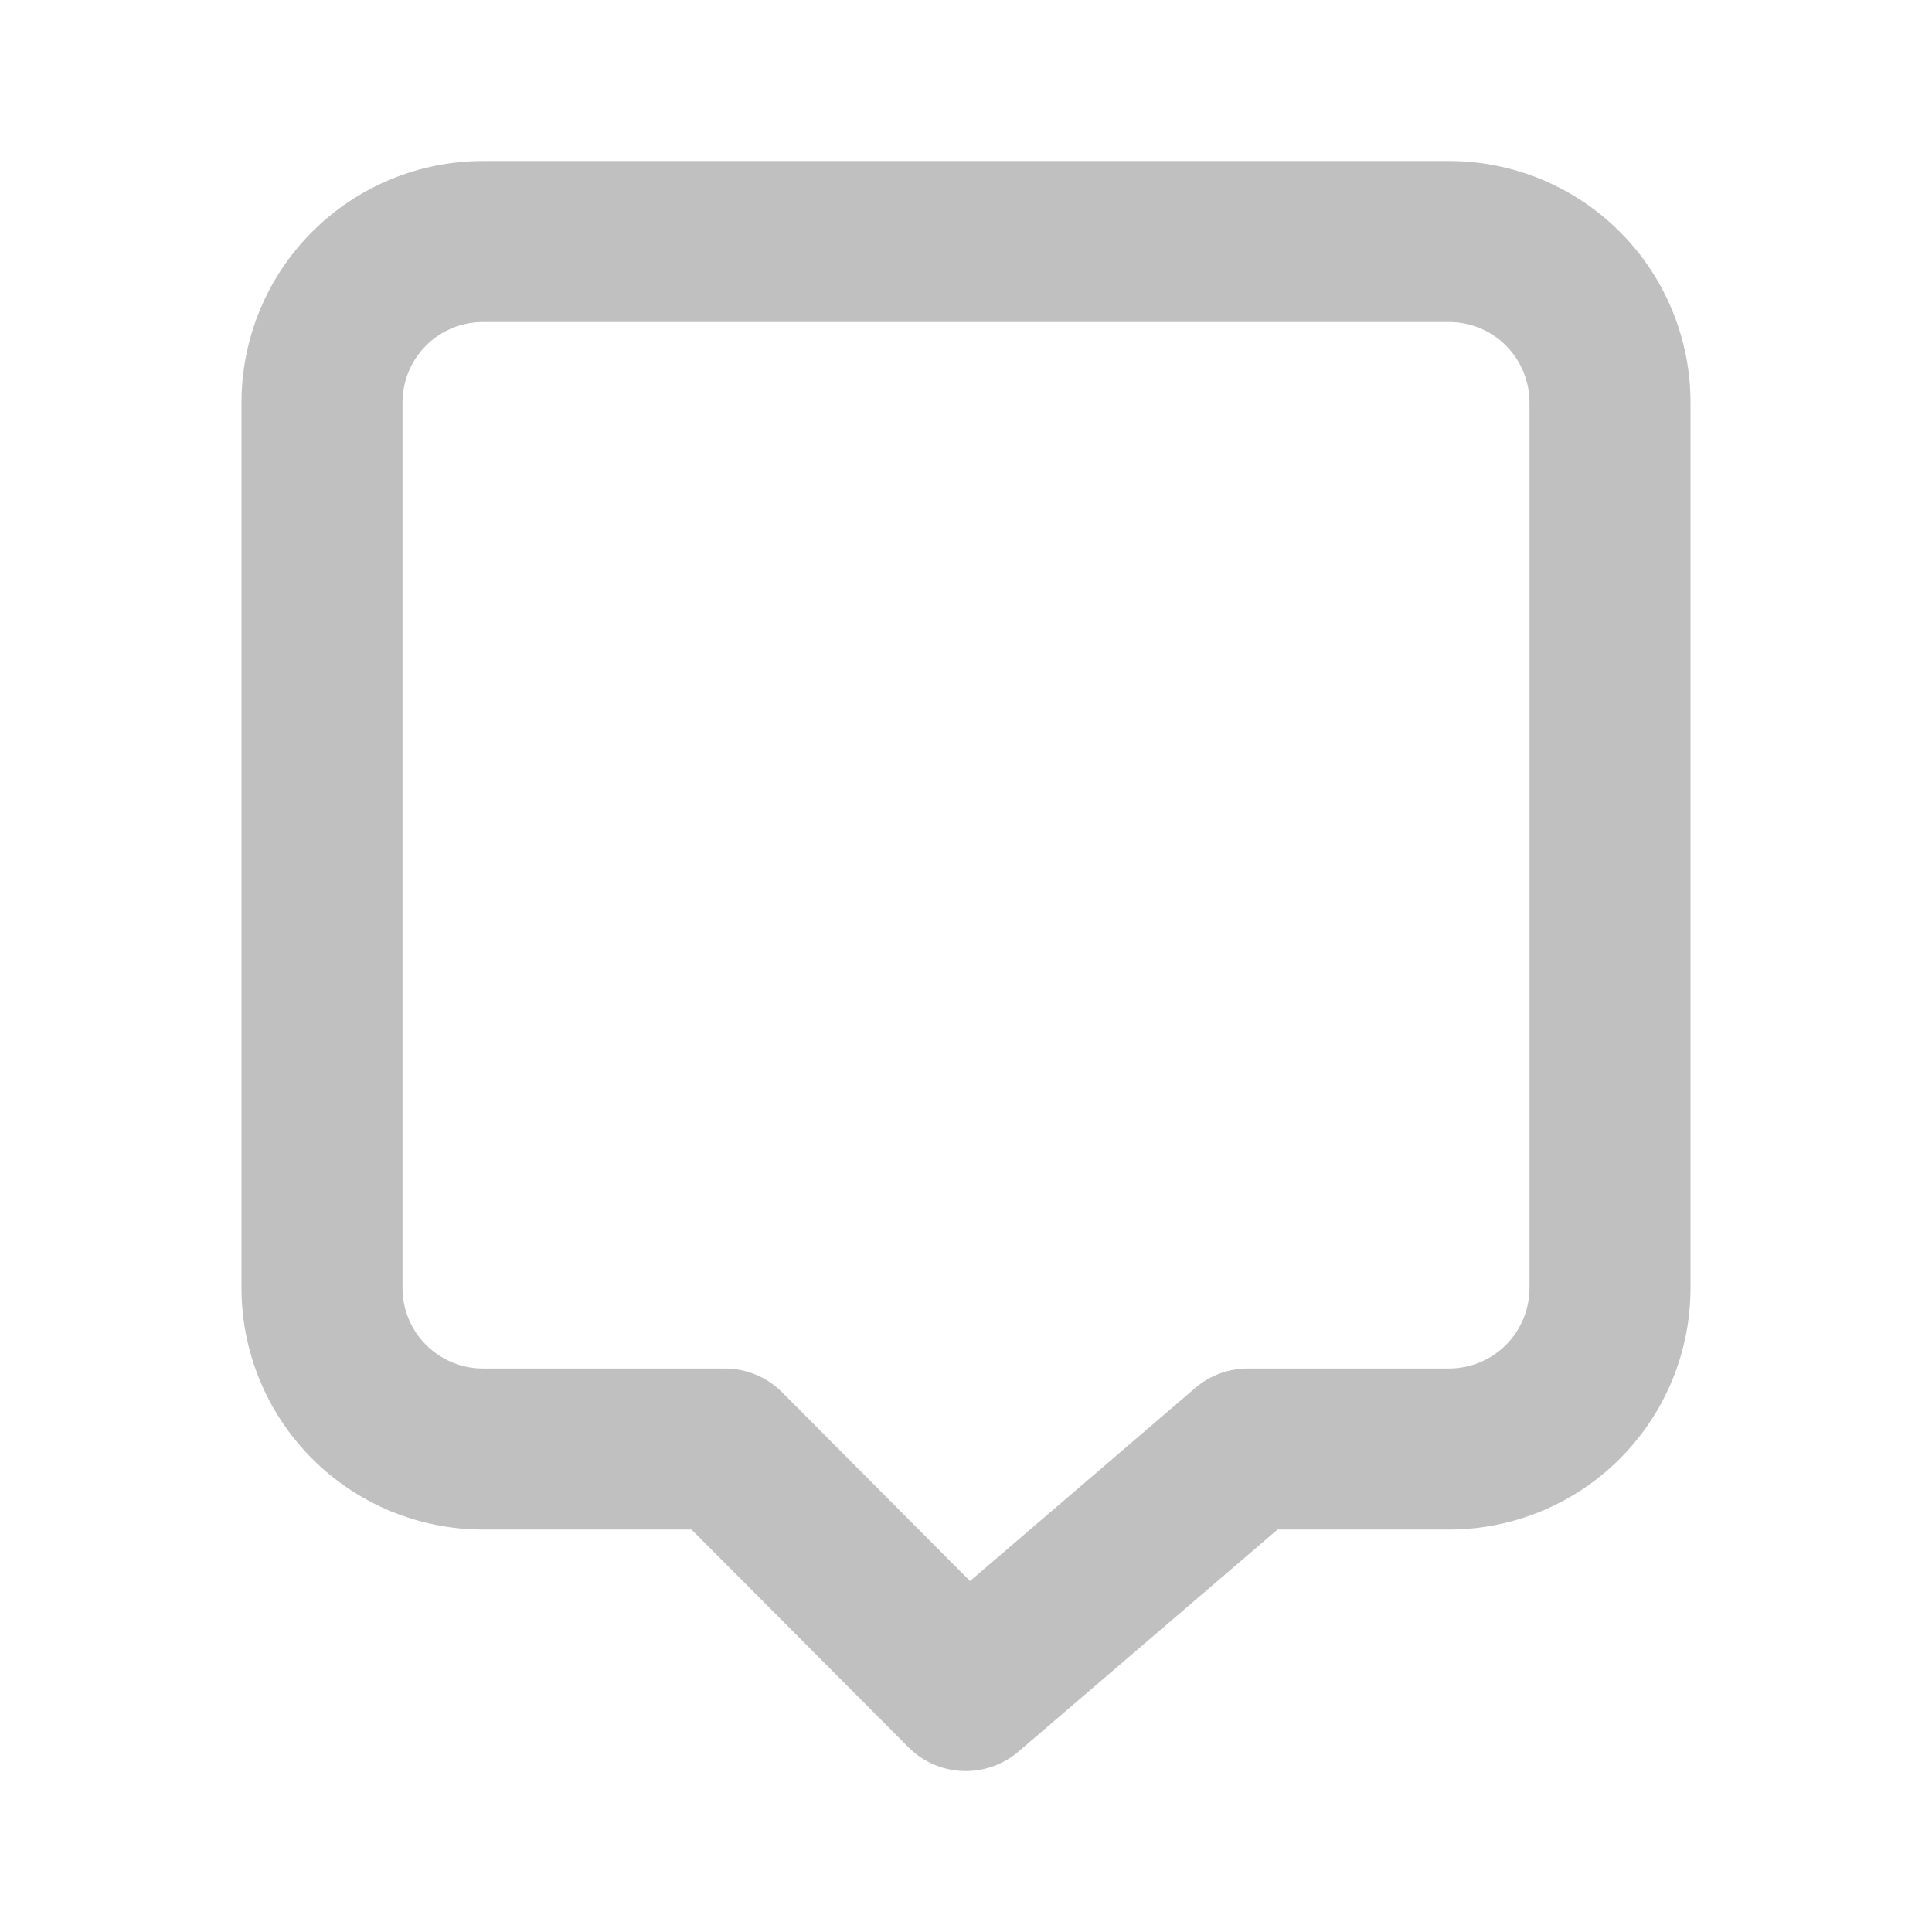
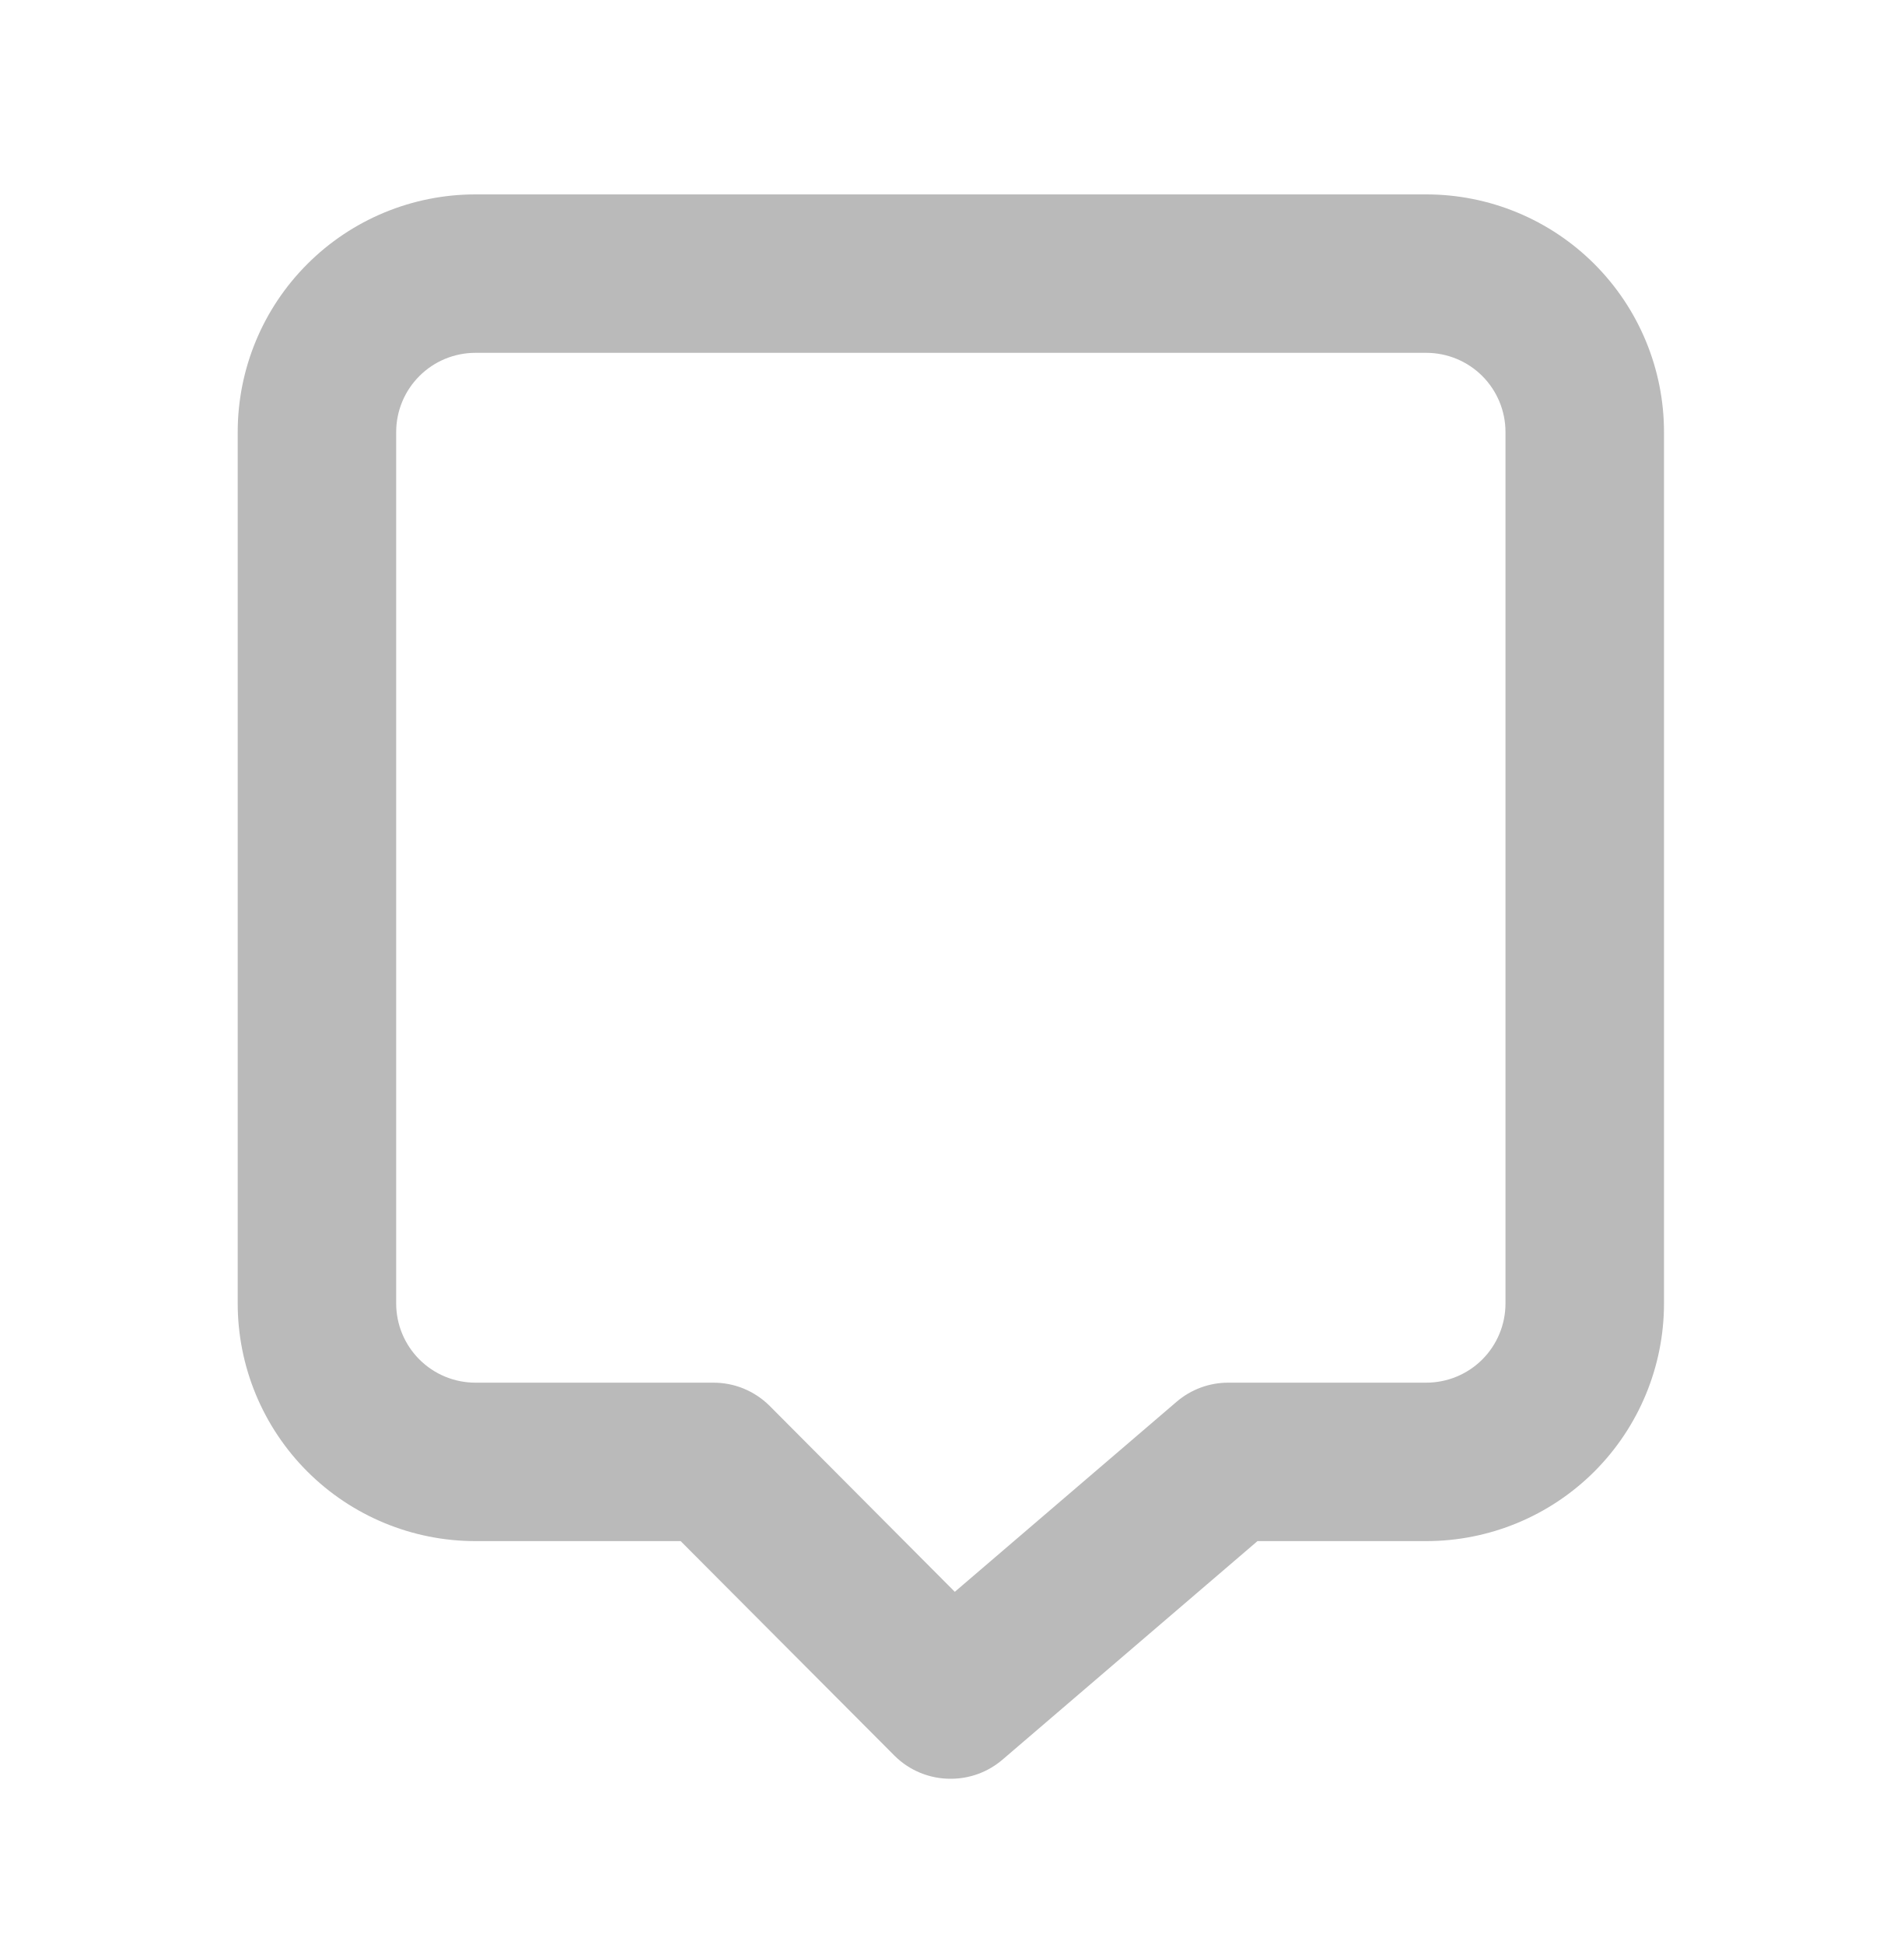
- <svg xmlns="http://www.w3.org/2000/svg" width="38" height="38" viewBox="0 0 38 38" fill="none">
-   <path d="M28.5 3.167H9.5C8.24 3.167 7.032 3.667 6.141 4.558C5.25 5.449 4.75 6.657 4.75 7.917V25.334C4.75 26.593 5.25 27.802 6.141 28.692C7.032 29.583 8.24 30.084 9.5 30.084H13.601L17.876 34.374C18.024 34.521 18.199 34.637 18.392 34.716C18.585 34.795 18.792 34.835 19 34.834C19.377 34.834 19.742 34.699 20.029 34.454L25.128 30.084H28.5C29.76 30.084 30.968 29.583 31.859 28.692C32.75 27.802 33.25 26.593 33.25 25.334V7.917C33.25 6.657 32.75 5.449 31.859 4.558C30.968 3.667 29.76 3.167 28.5 3.167ZM30.083 25.334C30.083 25.754 29.916 26.156 29.62 26.453C29.323 26.75 28.92 26.917 28.5 26.917H24.542C24.164 26.917 23.799 27.052 23.512 27.297L19.079 31.097L15.374 27.376C15.226 27.229 15.051 27.113 14.858 27.035C14.665 26.956 14.458 26.916 14.25 26.917H9.5C9.08 26.917 8.677 26.75 8.38 26.453C8.083 26.156 7.917 25.754 7.917 25.334V7.917C7.917 7.497 8.083 7.094 8.38 6.797C8.677 6.5 9.08 6.334 9.5 6.334H28.5C28.92 6.334 29.323 6.5 29.62 6.797C29.916 7.094 30.083 7.497 30.083 7.917V25.334Z" fill="#c0c0c0" />
+ <svg xmlns="http://www.w3.org/2000/svg" width="47" height="48" viewBox="0 0 47 48" fill="none">
+   <path d="M35.208 4.8H11.736C10.18 4.8 8.687 5.418 7.587 6.519C6.486 7.619 5.868 9.112 5.868 10.668V32.184C5.868 33.74 6.486 35.233 7.587 36.334C8.687 37.434 10.18 38.052 11.736 38.052H16.802L22.084 43.353C22.266 43.534 22.483 43.678 22.721 43.775C22.96 43.872 23.215 43.922 23.472 43.92C23.939 43.92 24.389 43.754 24.744 43.451L31.042 38.052H35.208C36.765 38.052 38.257 37.434 39.358 36.334C40.458 35.233 41.077 33.74 41.077 32.184V10.668C41.077 9.112 40.458 7.619 39.358 6.519C38.257 5.418 36.765 4.8 35.208 4.8ZM37.164 32.184C37.164 32.703 36.958 33.2 36.592 33.567C36.225 33.934 35.727 34.14 35.208 34.14H30.318C29.852 34.14 29.401 34.307 29.047 34.61L23.57 39.304L18.993 34.707C18.81 34.526 18.593 34.383 18.355 34.285C18.117 34.188 17.862 34.139 17.604 34.14H11.736C11.217 34.14 10.72 33.934 10.353 33.567C9.986 33.2 9.78 32.703 9.78 32.184V10.668C9.78 10.149 9.986 9.652 10.353 9.285C10.72 8.918 11.217 8.712 11.736 8.712H35.208C35.727 8.712 36.225 8.918 36.592 9.285C36.958 9.652 37.164 10.149 37.164 10.668V32.184Z" fill="#BABABA" />
</svg>
